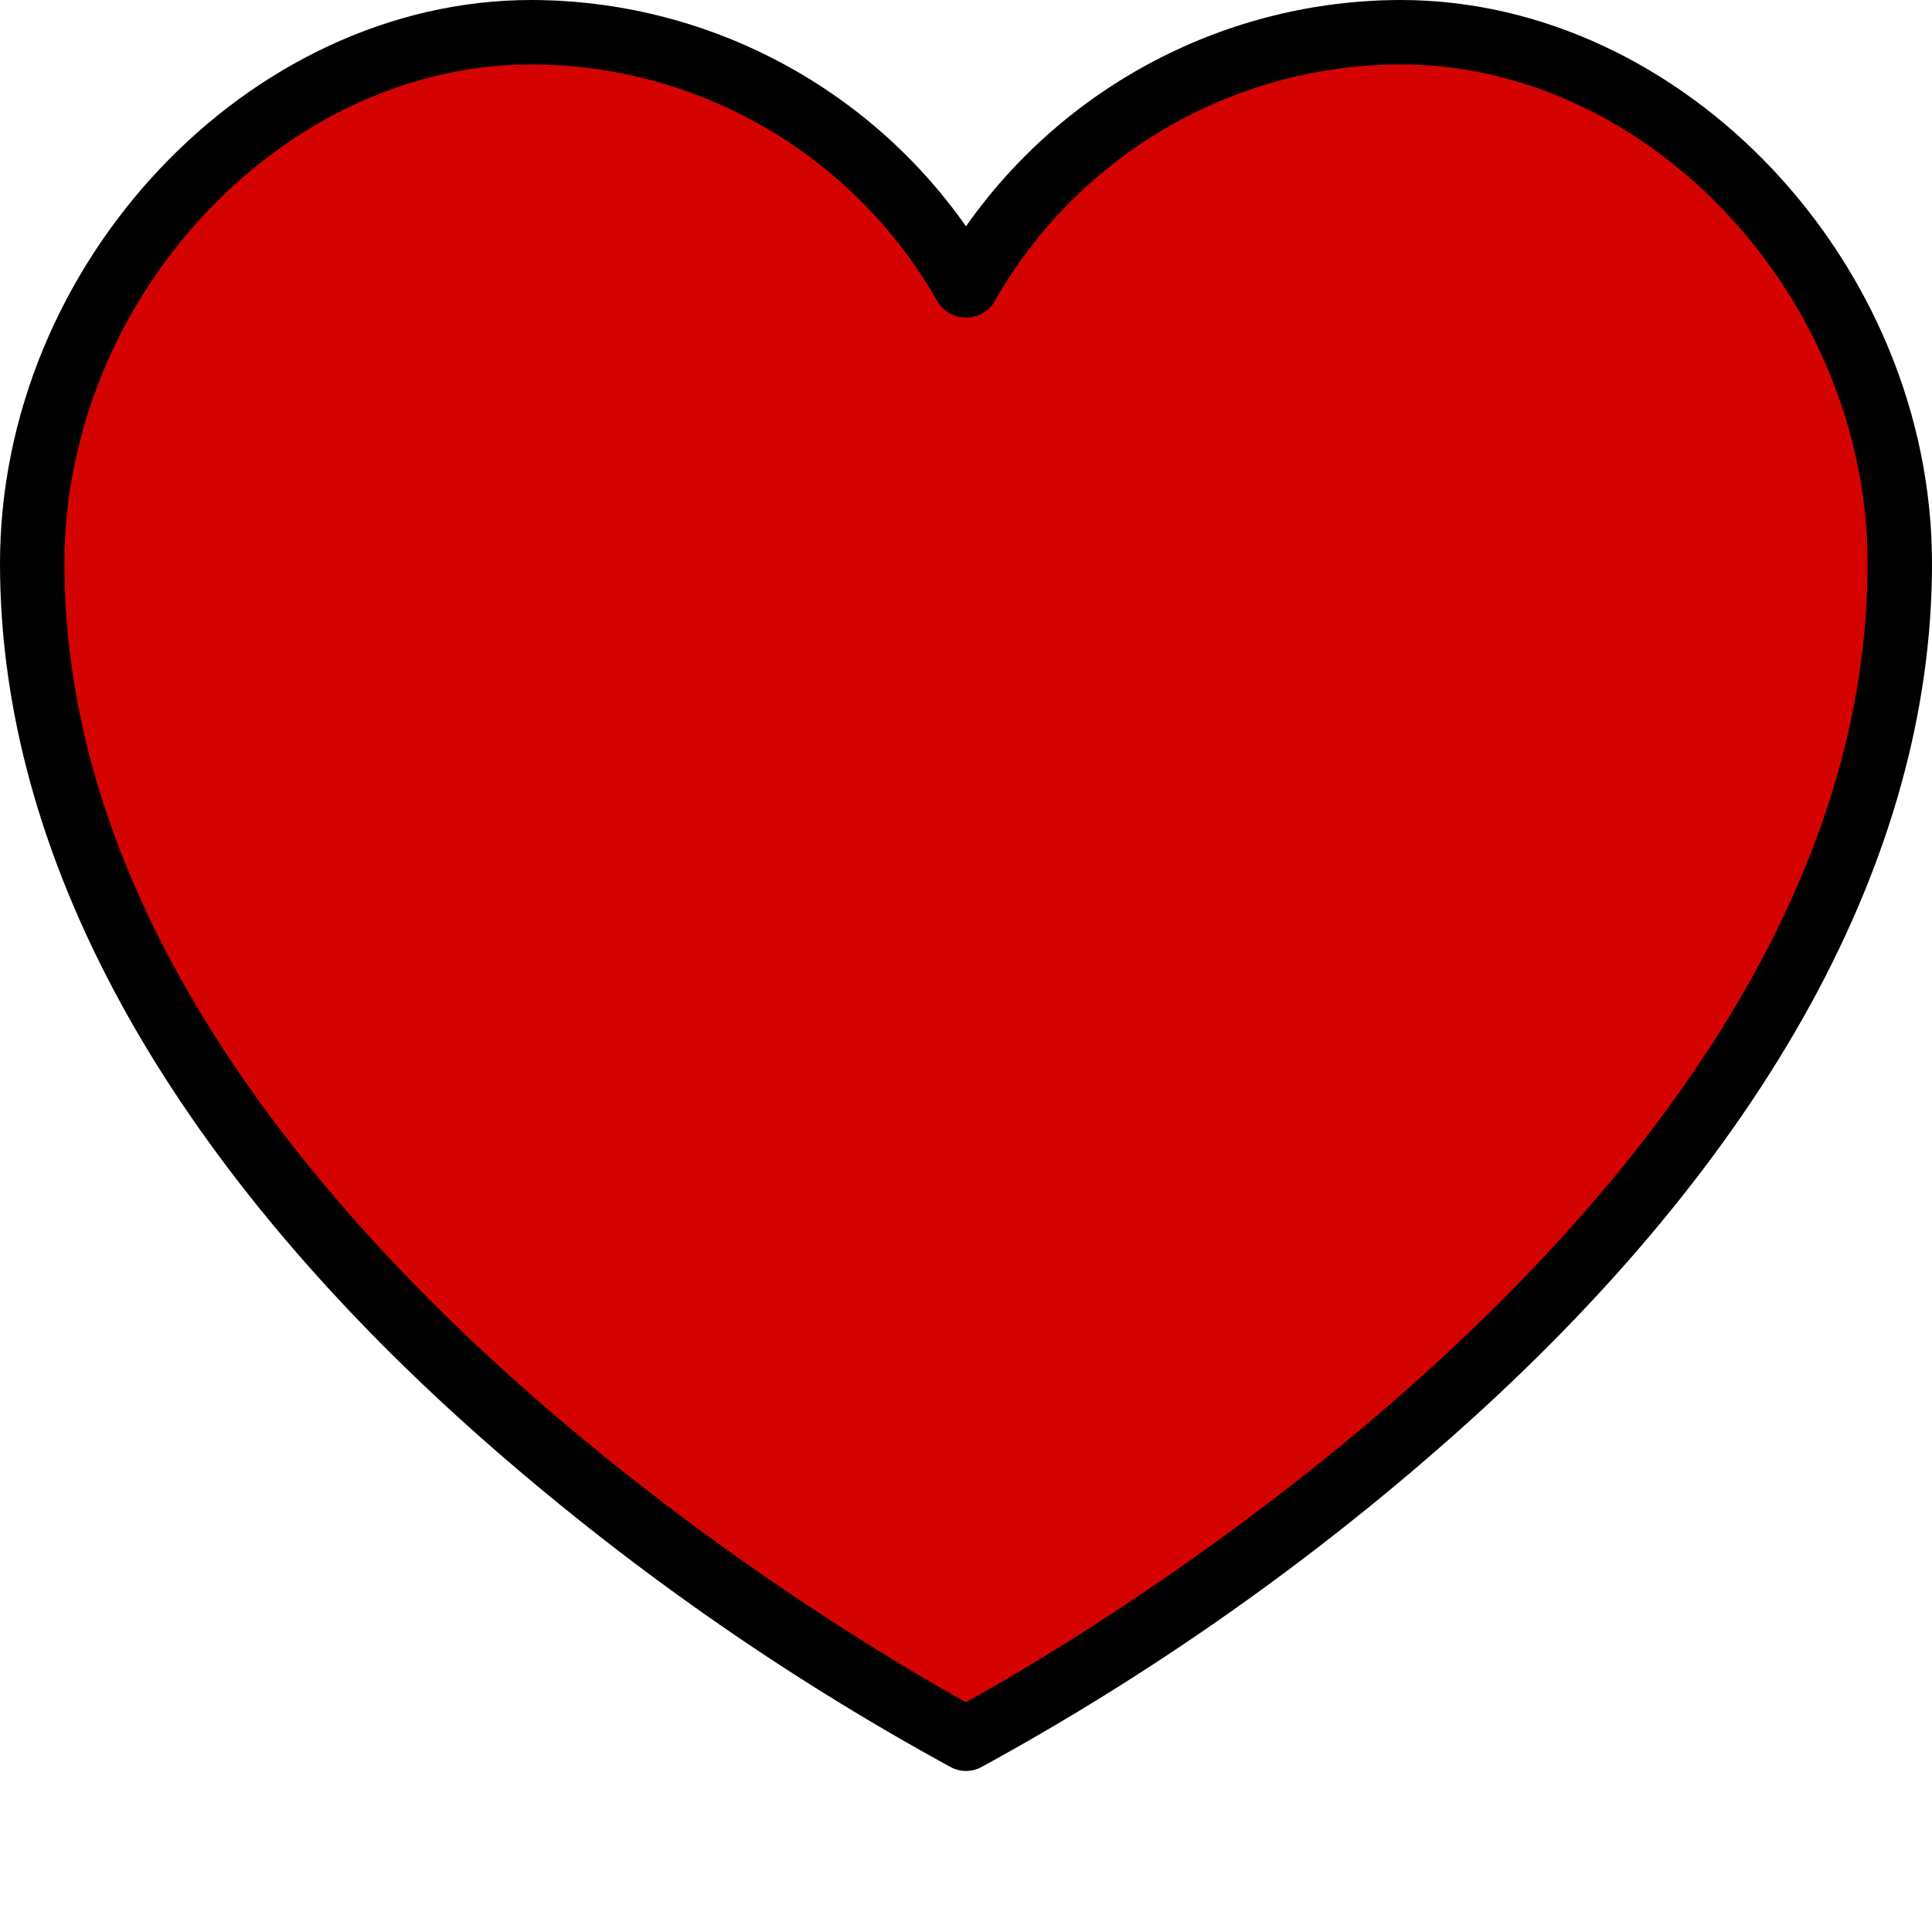
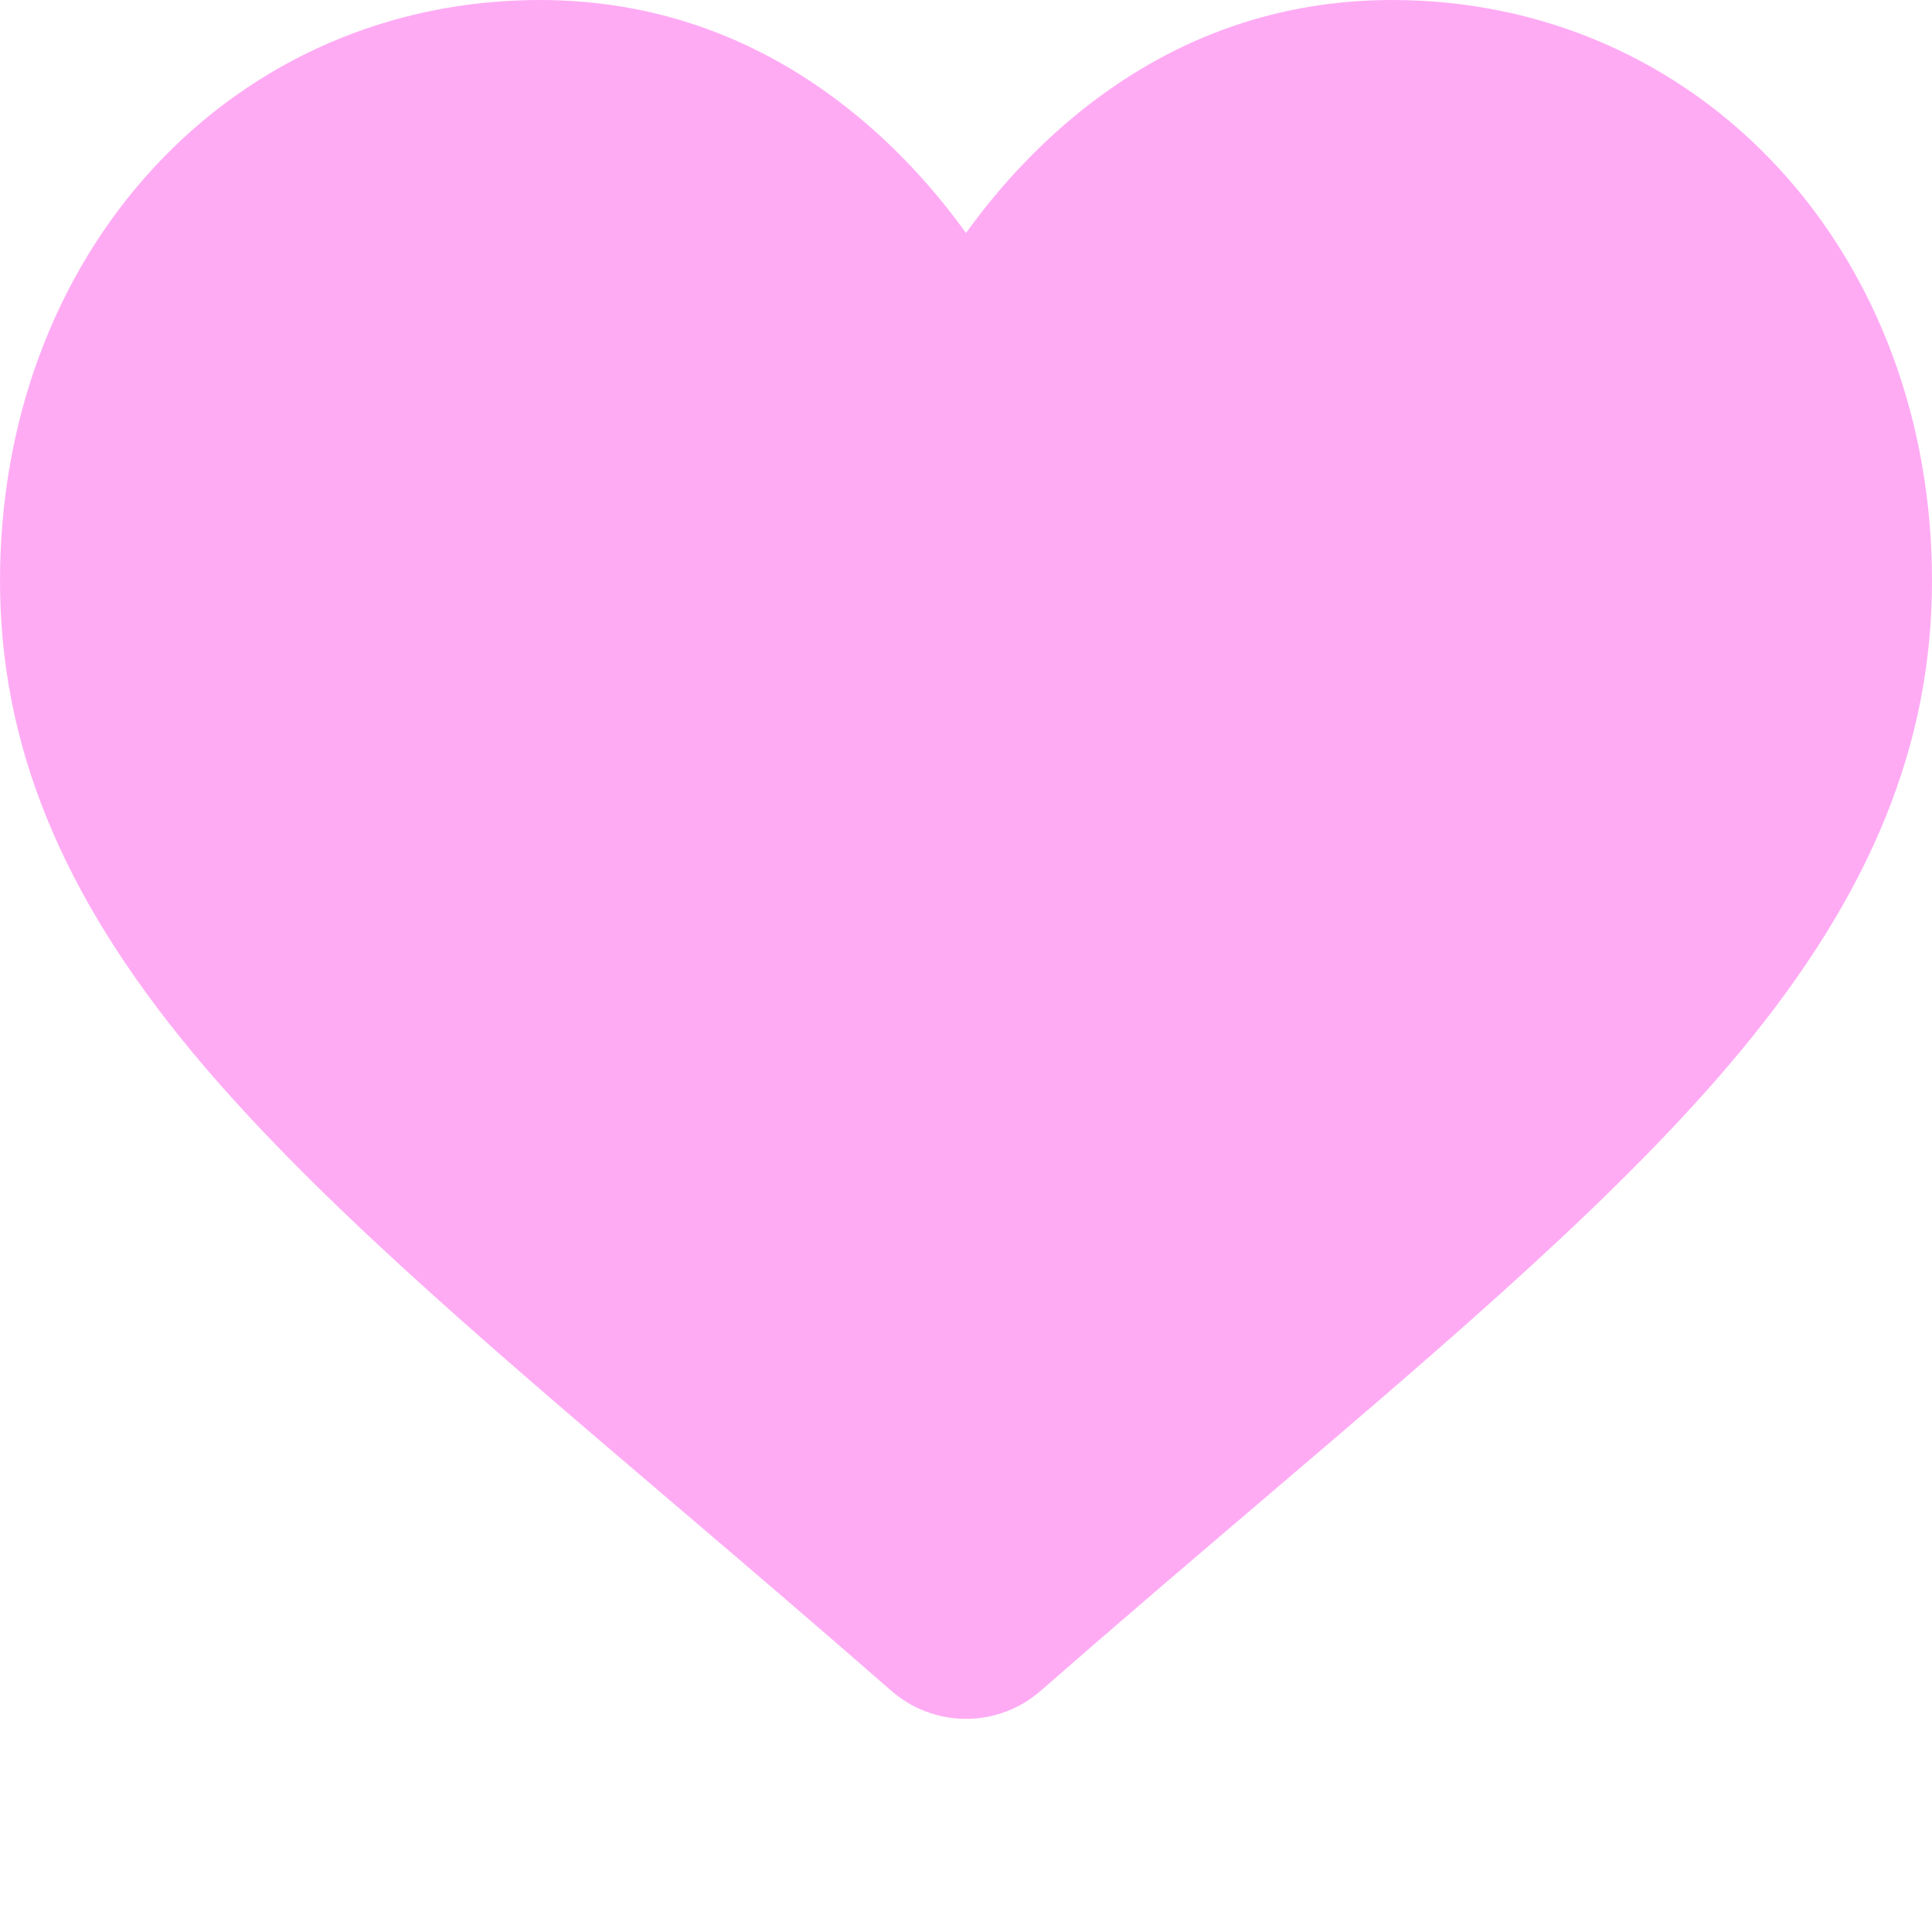
- <svg xmlns="http://www.w3.org/2000/svg" version="1.1" width="512" height="512" x="0" y="0" viewBox="0 0 480 480" style="enable-background:new 0 0 512 512" xml:space="preserve" class="">
+ <svg xmlns="http://www.w3.org/2000/svg" version="1.1" width="512" height="512" x="0" y="0" viewBox="0 0 512 512" style="enable-background:new 0 0 512 512" xml:space="preserve" class="">
  <g>
-     <path d="m348 8c-44.773.004-86.066 24.164-108 63.199-21.934-39.035-63.227-63.195-108-63.199-68.48 0-124 63.52-124 132 0 172 232 292 232 292s232-120 232-292c0-68.48-55.52-132-124-132zm0 0" fill="#d50202" data-original="#ff6243" style="" class="" />
-     <path d="m348 0c-43 .066-83.281 21.039-108 56.223-24.719-35.184-65-56.156-108-56.223-70.32 0-132 65.426-132 140 0 72.68 41.039 147.535 118.688 216.48 35.977 31.883 75.441 59.598 117.641 82.625 2.305 1.188 5.039 1.188 7.344 0 42.184-23.027 81.637-50.746 117.602-82.625 77.688-68.945 118.727-143.801 118.727-216.48 0-74.574-61.68-140-132-140zm-108 422.902c-29.383-16.215-224-129.496-224-282.902 0-66.055 54.199-124 116-124 41.867.074 80.461 22.66 101.031 59.129 1.539 2.352 4.16 3.766 6.969 3.766s5.43-1.414 6.969-3.766c20.57-36.469 59.164-59.055 101.031-59.129 61.801 0 116 57.945 116 124 0 153.406-194.617 266.688-224 282.902zm0 0" fill="#000000" data-original="#3e3d42" style="" class="" />
+     <path d="m471.383 44.578c-26.504-28.746-62.871-44.578-102.41-44.578-29.555 0-56.621 9.344-80.449 27.77-12.023 9.301-22.918 20.68-32.523 33.961-9.602-13.277-20.5-24.66-32.527-33.961-23.824-18.426-50.891-27.77-80.445-27.77-39.539 0-75.91 15.832-102.414 44.578-26.188 28.41-40.613 67.223-40.613 109.293 0 43.301 16.137 82.938 50.781 124.742 30.992 37.395 75.535 75.355 127.117 119.312 17.613 15.012 37.578 32.027 58.309 50.152 5.477 4.797 12.504 7.438 19.793 7.438 7.285 0 14.316-2.641 19.785-7.43 20.73-18.129 40.707-35.152 58.328-50.172 51.574-43.949 96.117-81.906 127.109-119.305 34.645-41.801 50.777-81.438 50.777-124.742 0-42.066-14.426-80.879-40.617-109.289zm0 0" fill="#ffabf4" data-original="#000000" style="" class="" />
  </g>
</svg>
